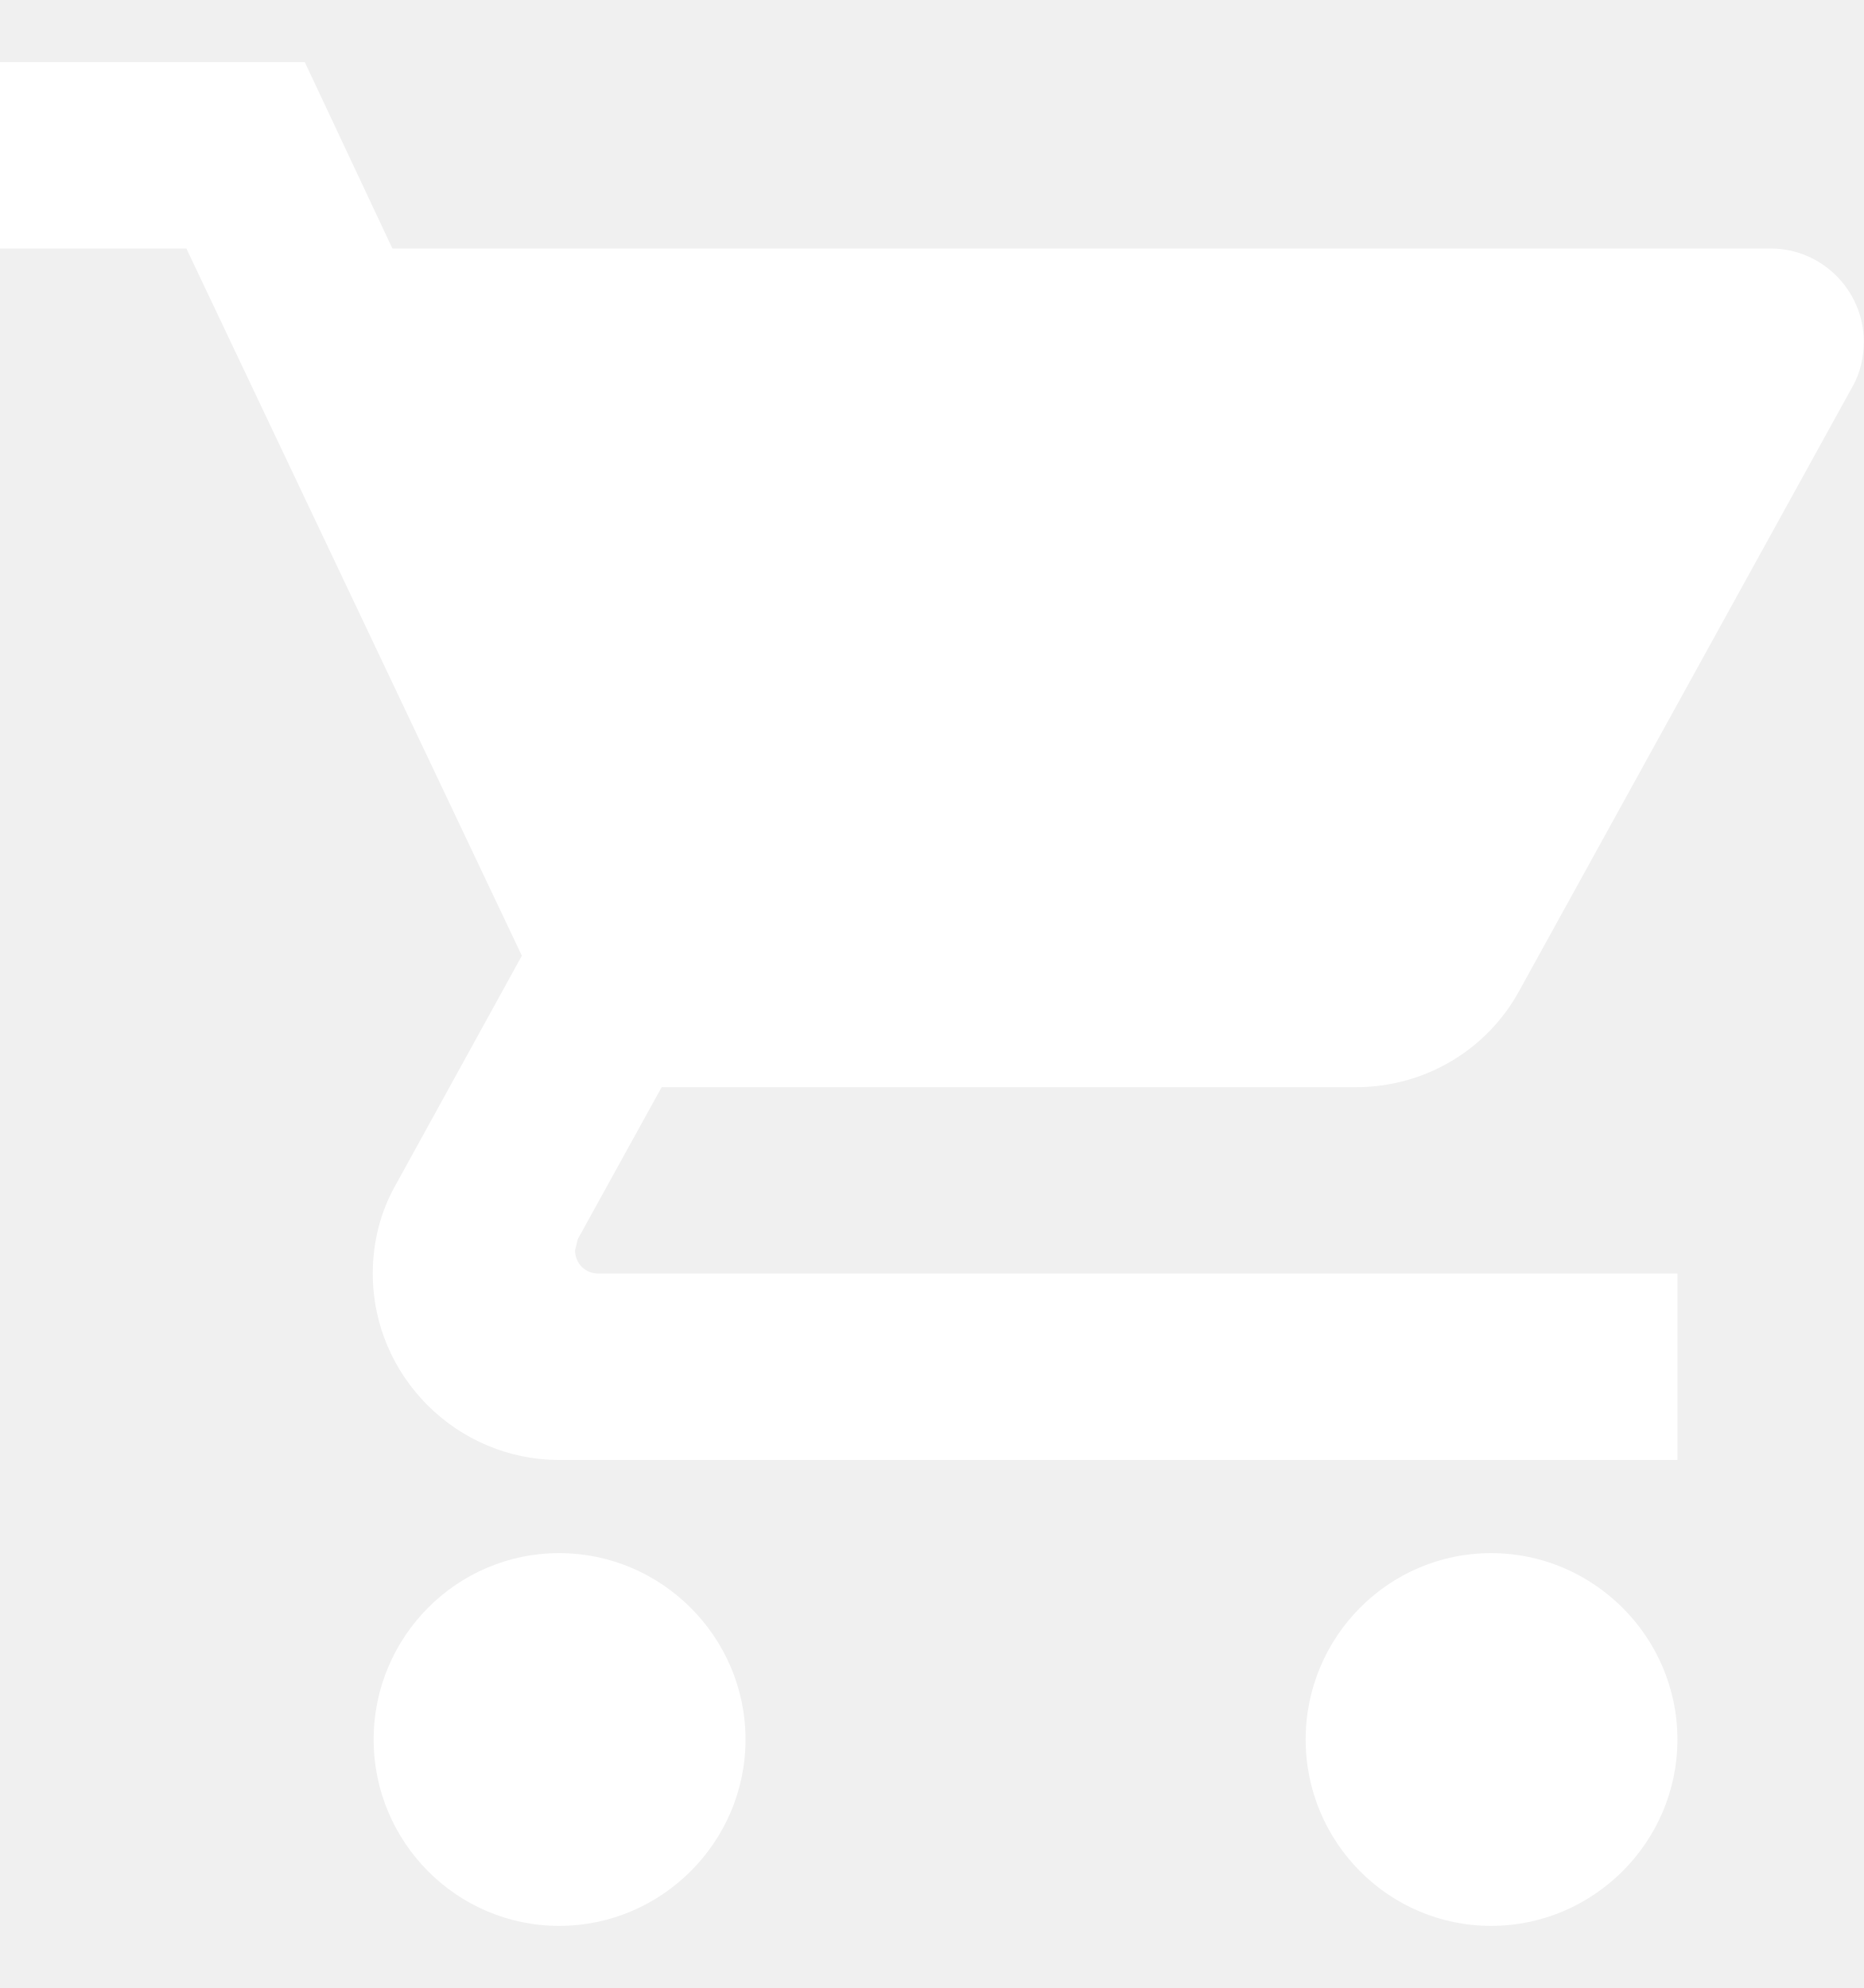
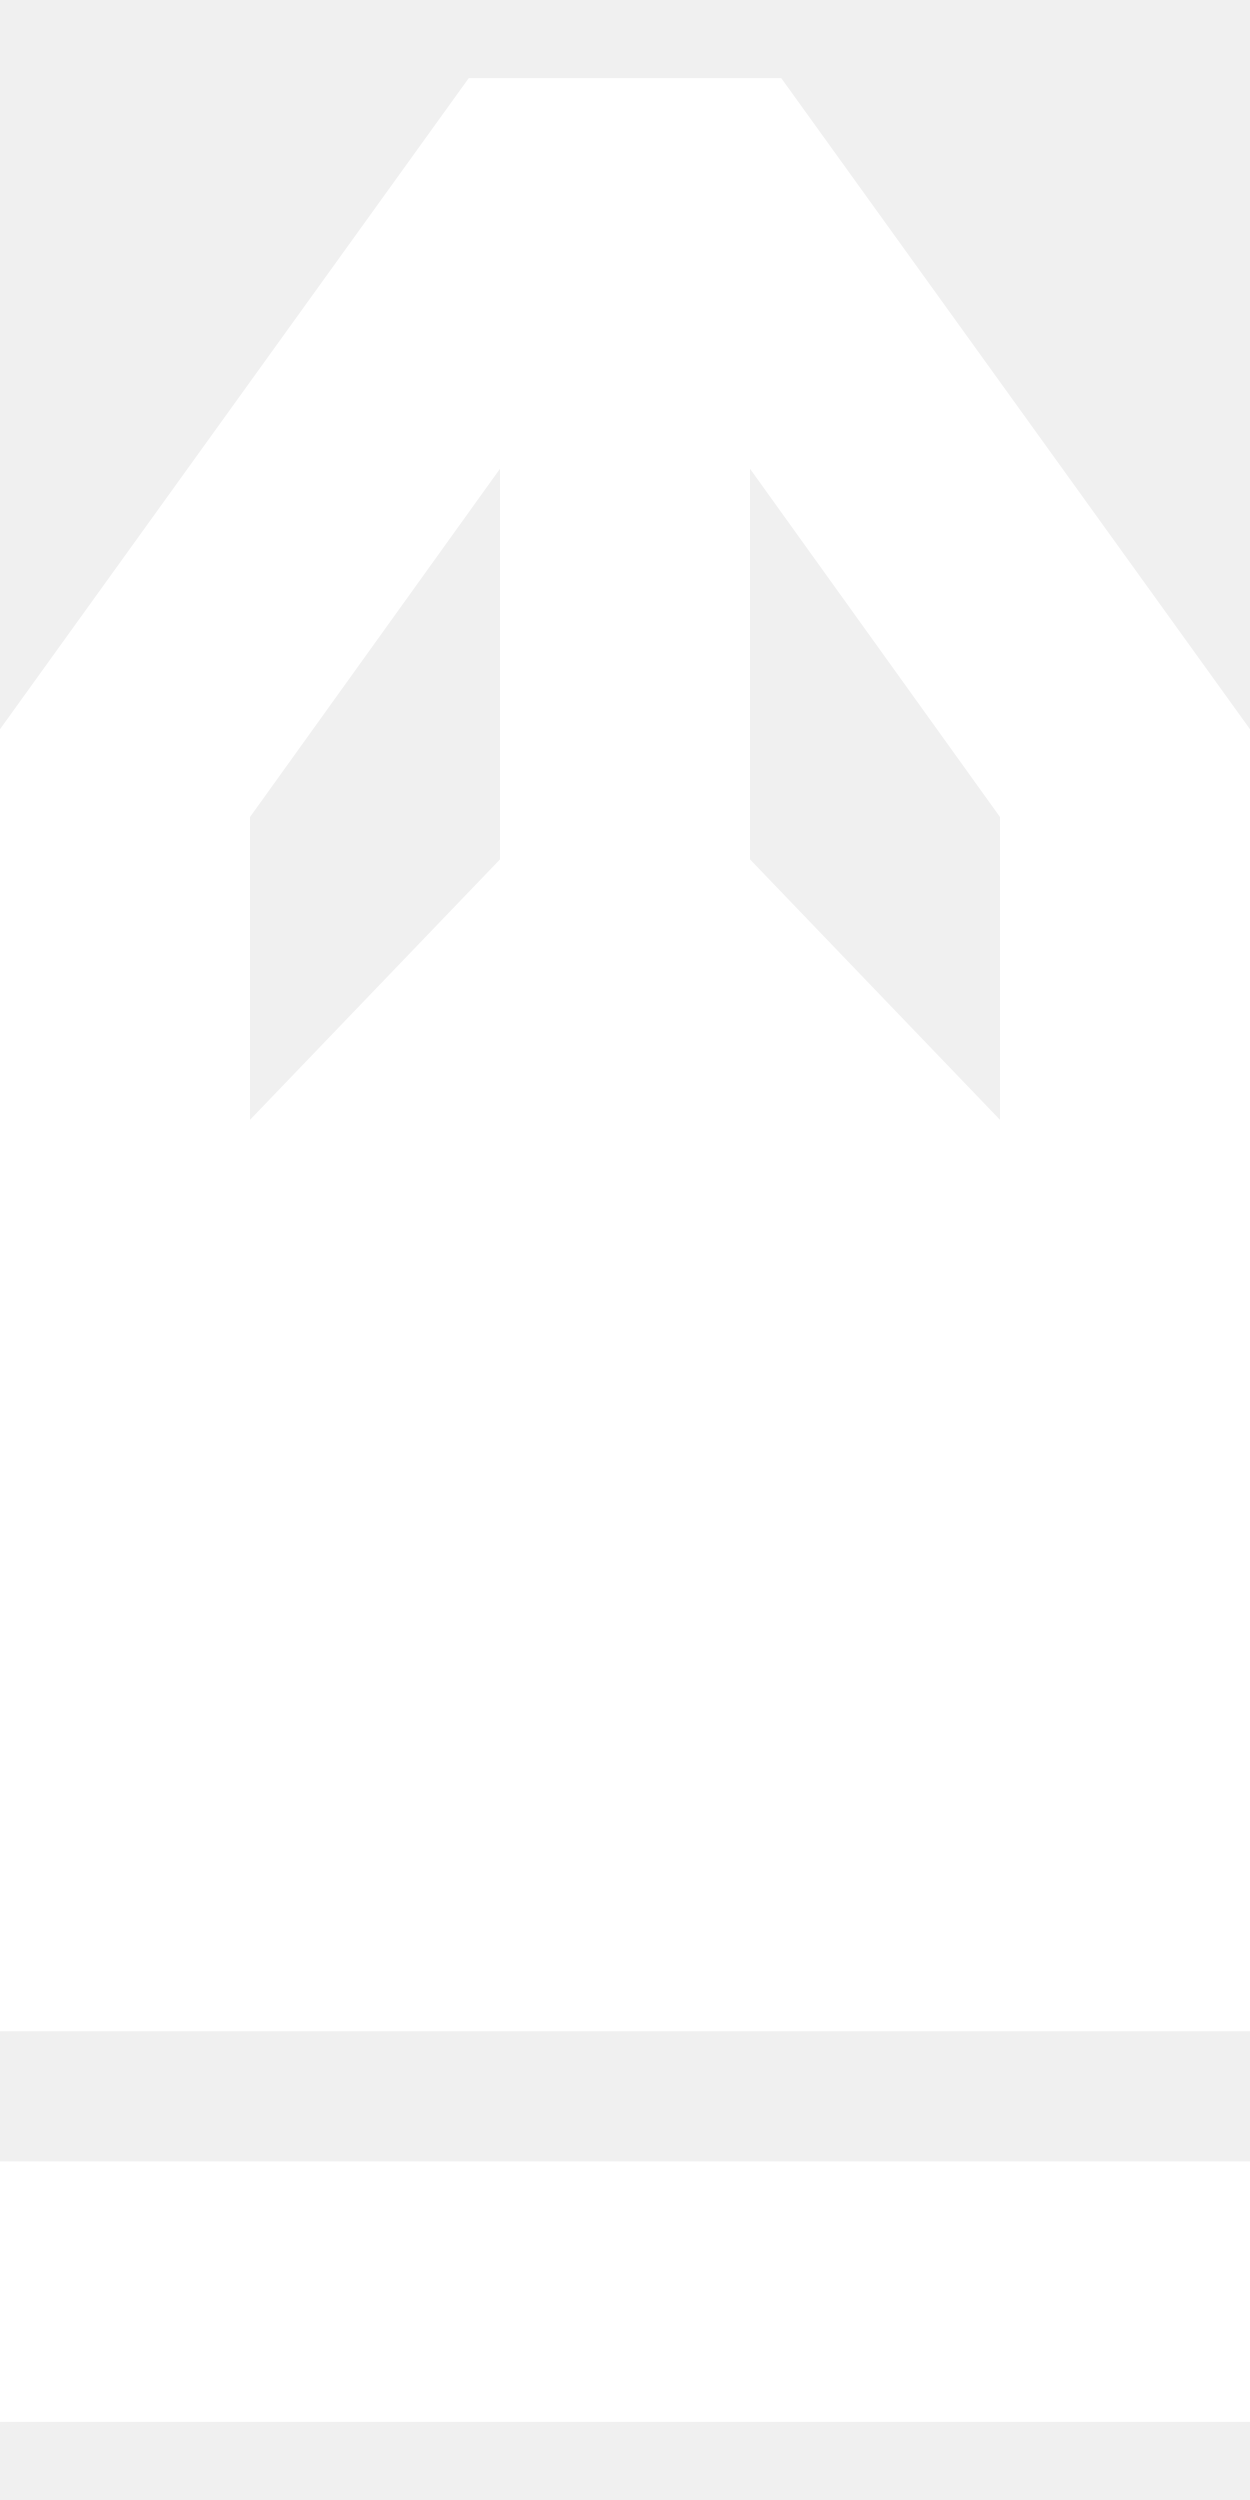
- <svg xmlns="http://www.w3.org/2000/svg" width="15" height="16" viewBox="0 0 15 16" fill="none">
-   <path d="M4.5 12.5C3.675 12.5 3.007 13.175 3.007 14C3.007 14.825 3.675 15.5 4.5 15.5C5.325 15.5 6 14.825 6 14C6 13.175 5.325 12.5 4.5 12.5ZM0 0.5V2H1.5L4.2 7.692L3.188 9.53C3.067 9.74 3 9.988 3 10.25C3 11.075 3.675 11.75 4.5 11.75H13.5V10.25H4.815C4.71 10.25 4.628 10.168 4.628 10.062L4.65 9.973L5.325 8.75H10.912C11.475 8.75 11.97 8.443 12.225 7.978L14.91 3.11C14.97 3.005 15 2.877 15 2.75C15 2.337 14.662 2 14.25 2H3.158L2.453 0.5H0ZM12 12.5C11.175 12.5 10.508 13.175 10.508 14C10.508 14.825 11.175 15.5 12 15.5C12.825 15.5 13.5 14.825 13.5 14C13.5 13.175 12.825 12.5 12 12.5Z" fill="white" />
+ <svg xmlns="http://www.w3.org/2000/svg" width="8" height="16" viewBox="0 0 8 16" fill="none">
+   <path d="M0 15.5V13.833H8V15.5H0ZM0 13V4.667L3 0.5H5L8 4.667V13H0ZM1.6 7.167L3.2 5.5V3L1.6 5.229V7.167ZM6.4 7.167V5.229L4.8 3V5.5L6.4 7.167Z" fill="white" />
</svg>
